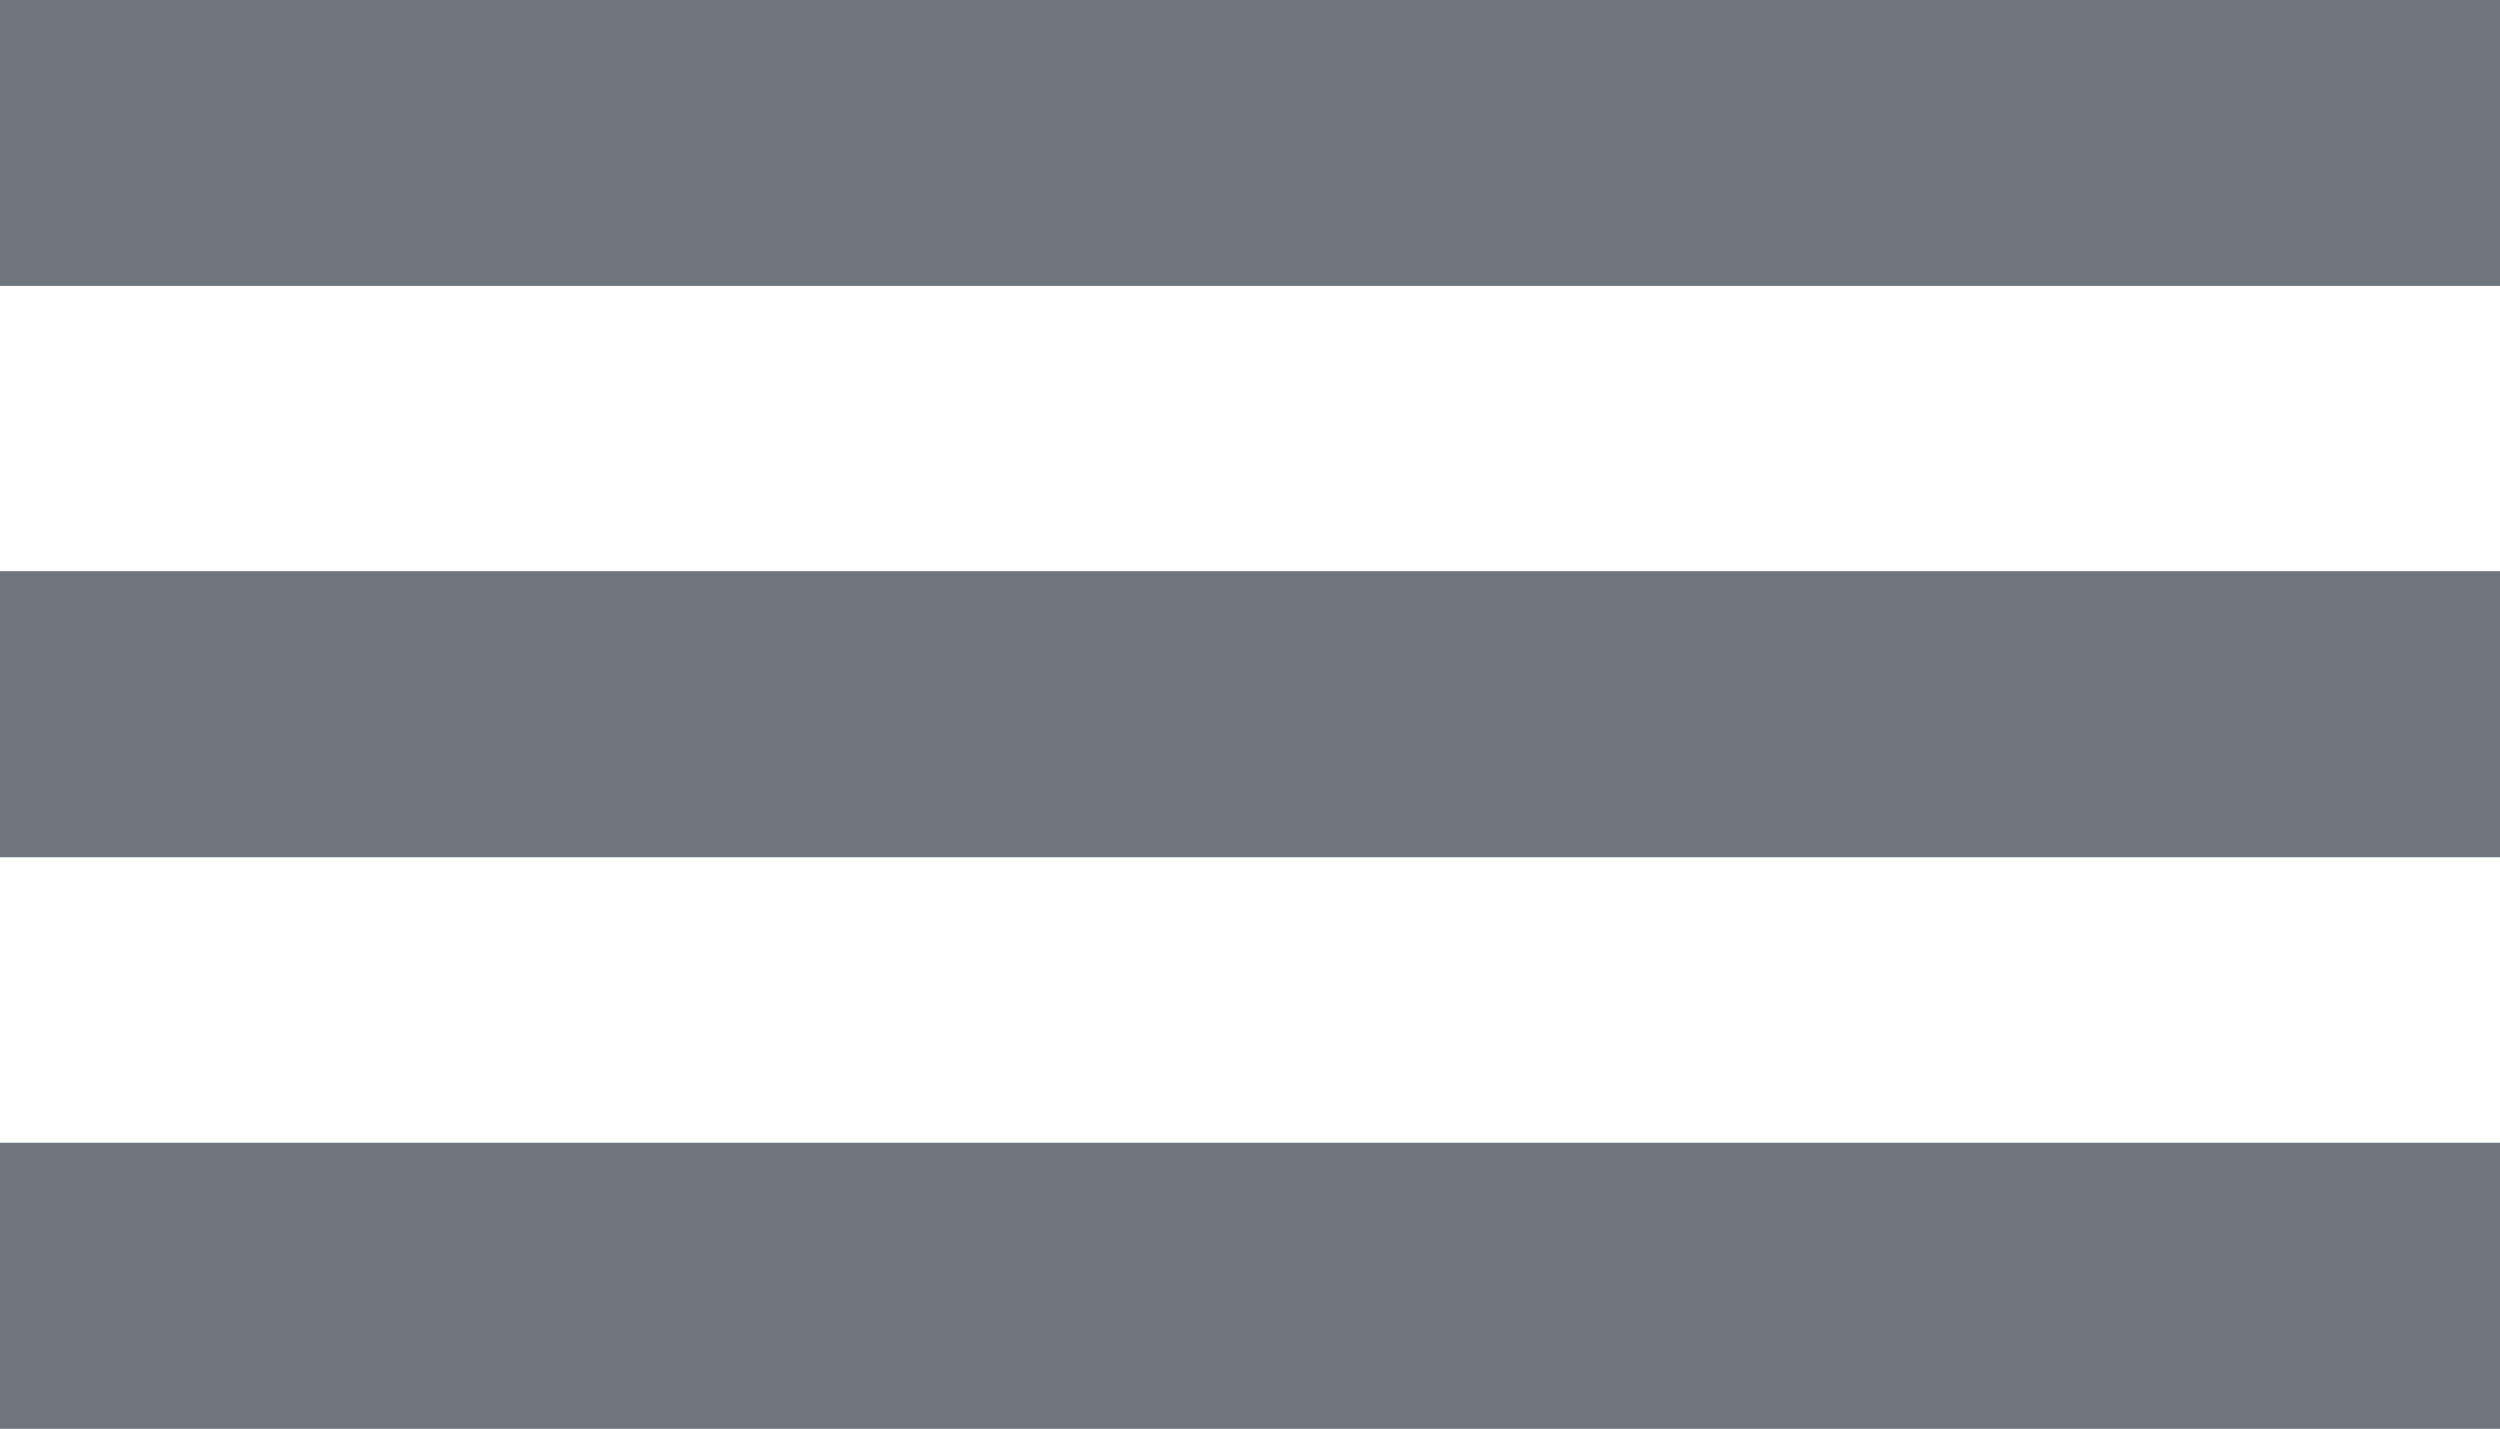
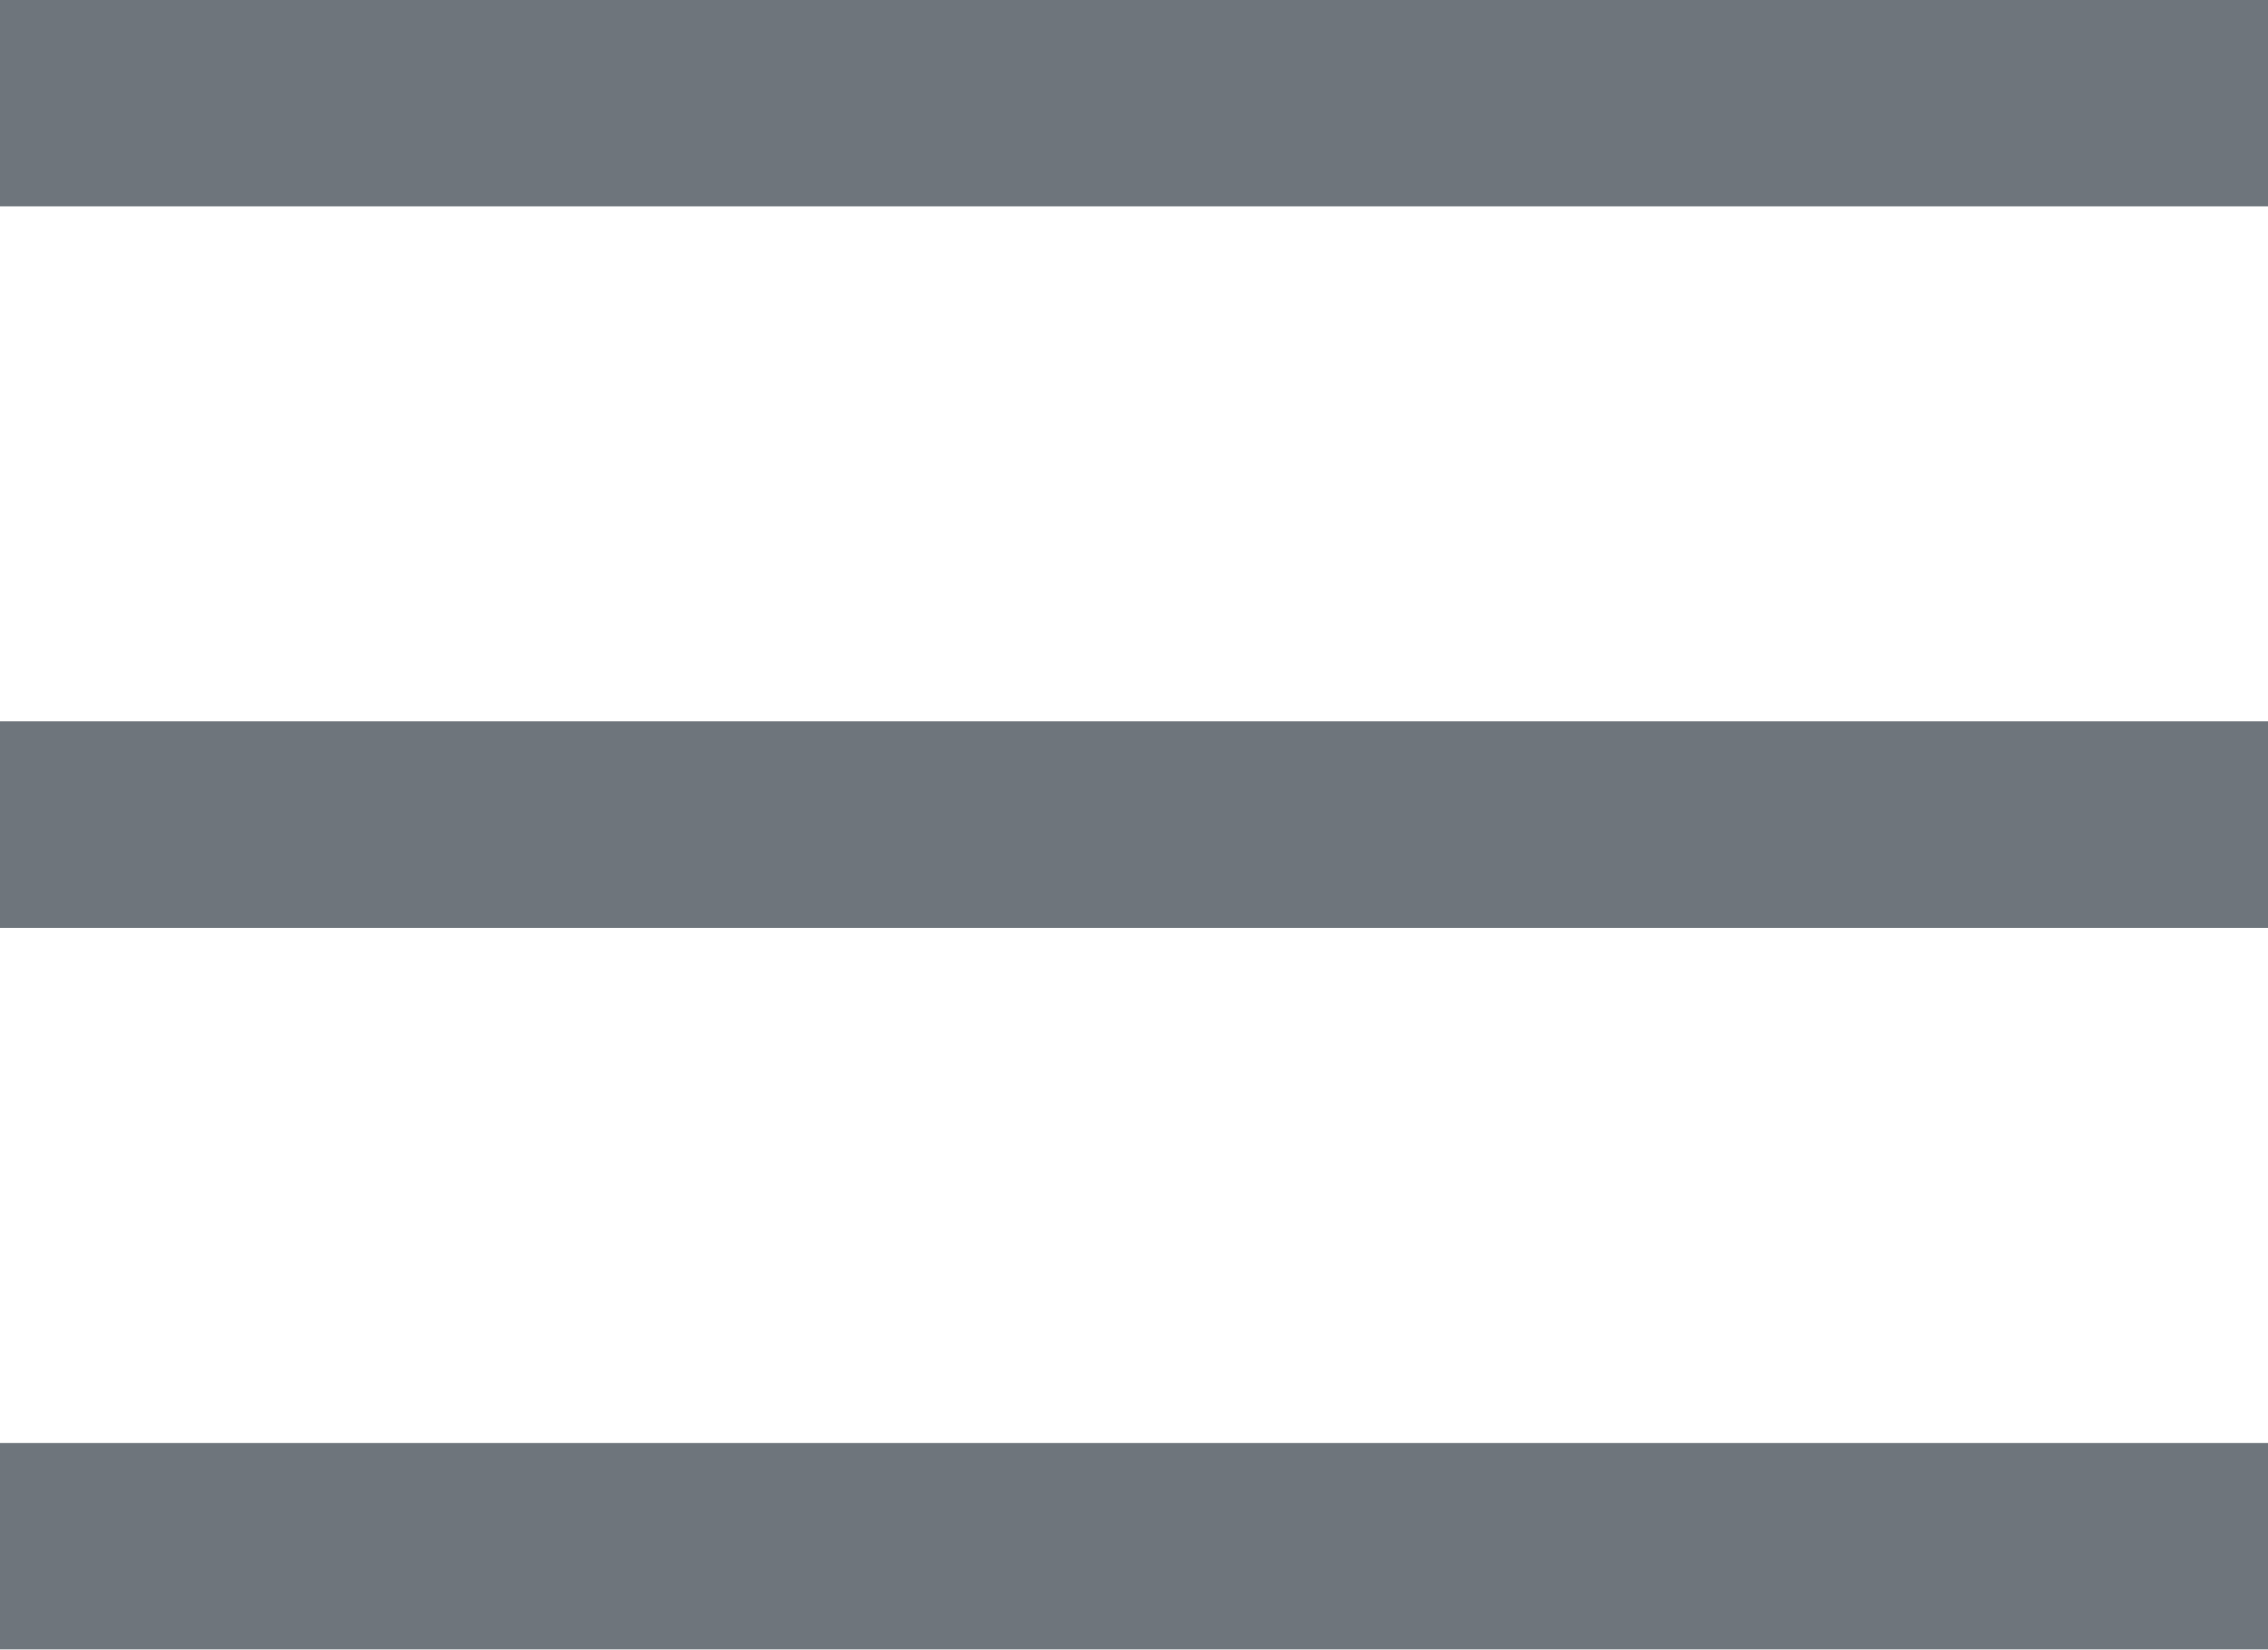
- <svg xmlns="http://www.w3.org/2000/svg" width="35" height="20" viewBox="0 0 35 20">
-   <g transform="translate(-13 -19)">
-     <g transform="translate(13 19)" fill="#6e757c" stroke="#6e757c" stroke-width="1">
-       <rect width="35" height="4" stroke="none" />
-       <rect x="0.5" y="0.5" width="34" height="3" fill="none" />
+ <svg xmlns="http://www.w3.org/2000/svg" width="22" height="16" viewBox="0 0 22 16">
+   <g transform="translate(-70.171 -82.828)">
+     <g transform="translate(70.171 89.828)" fill="#6e757c" stroke="#6e757c" stroke-width="1">
+       <rect width="22" height="2" stroke="none" />
+       <rect x="0.5" y="0.5" width="21" height="1" fill="none" />
    </g>
-     <g transform="translate(13 27)" fill="#6e757c" stroke="#6e757c" stroke-width="1">
-       <rect width="35" height="4" stroke="none" />
-       <rect x="0.5" y="0.5" width="34" height="3" fill="none" />
+     <g transform="translate(70.171 96.828)" fill="#6e757c" stroke="#6e757c" stroke-width="1">
+       <rect width="22" height="2" stroke="none" />
+       <rect x="0.5" y="0.5" width="21" height="1" fill="none" />
    </g>
-     <g transform="translate(13 35)" fill="#6e757c" stroke="#6e757c" stroke-width="1">
-       <rect width="35" height="4" stroke="none" />
-       <rect x="0.5" y="0.5" width="34" height="3" fill="none" />
+     <g transform="translate(70.171 82.828)" fill="#6e757c" stroke="#6e757c" stroke-width="1">
+       <rect width="22" height="2" stroke="none" />
+       <rect x="0.5" y="0.5" width="21" height="1" fill="none" />
    </g>
  </g>
</svg>
